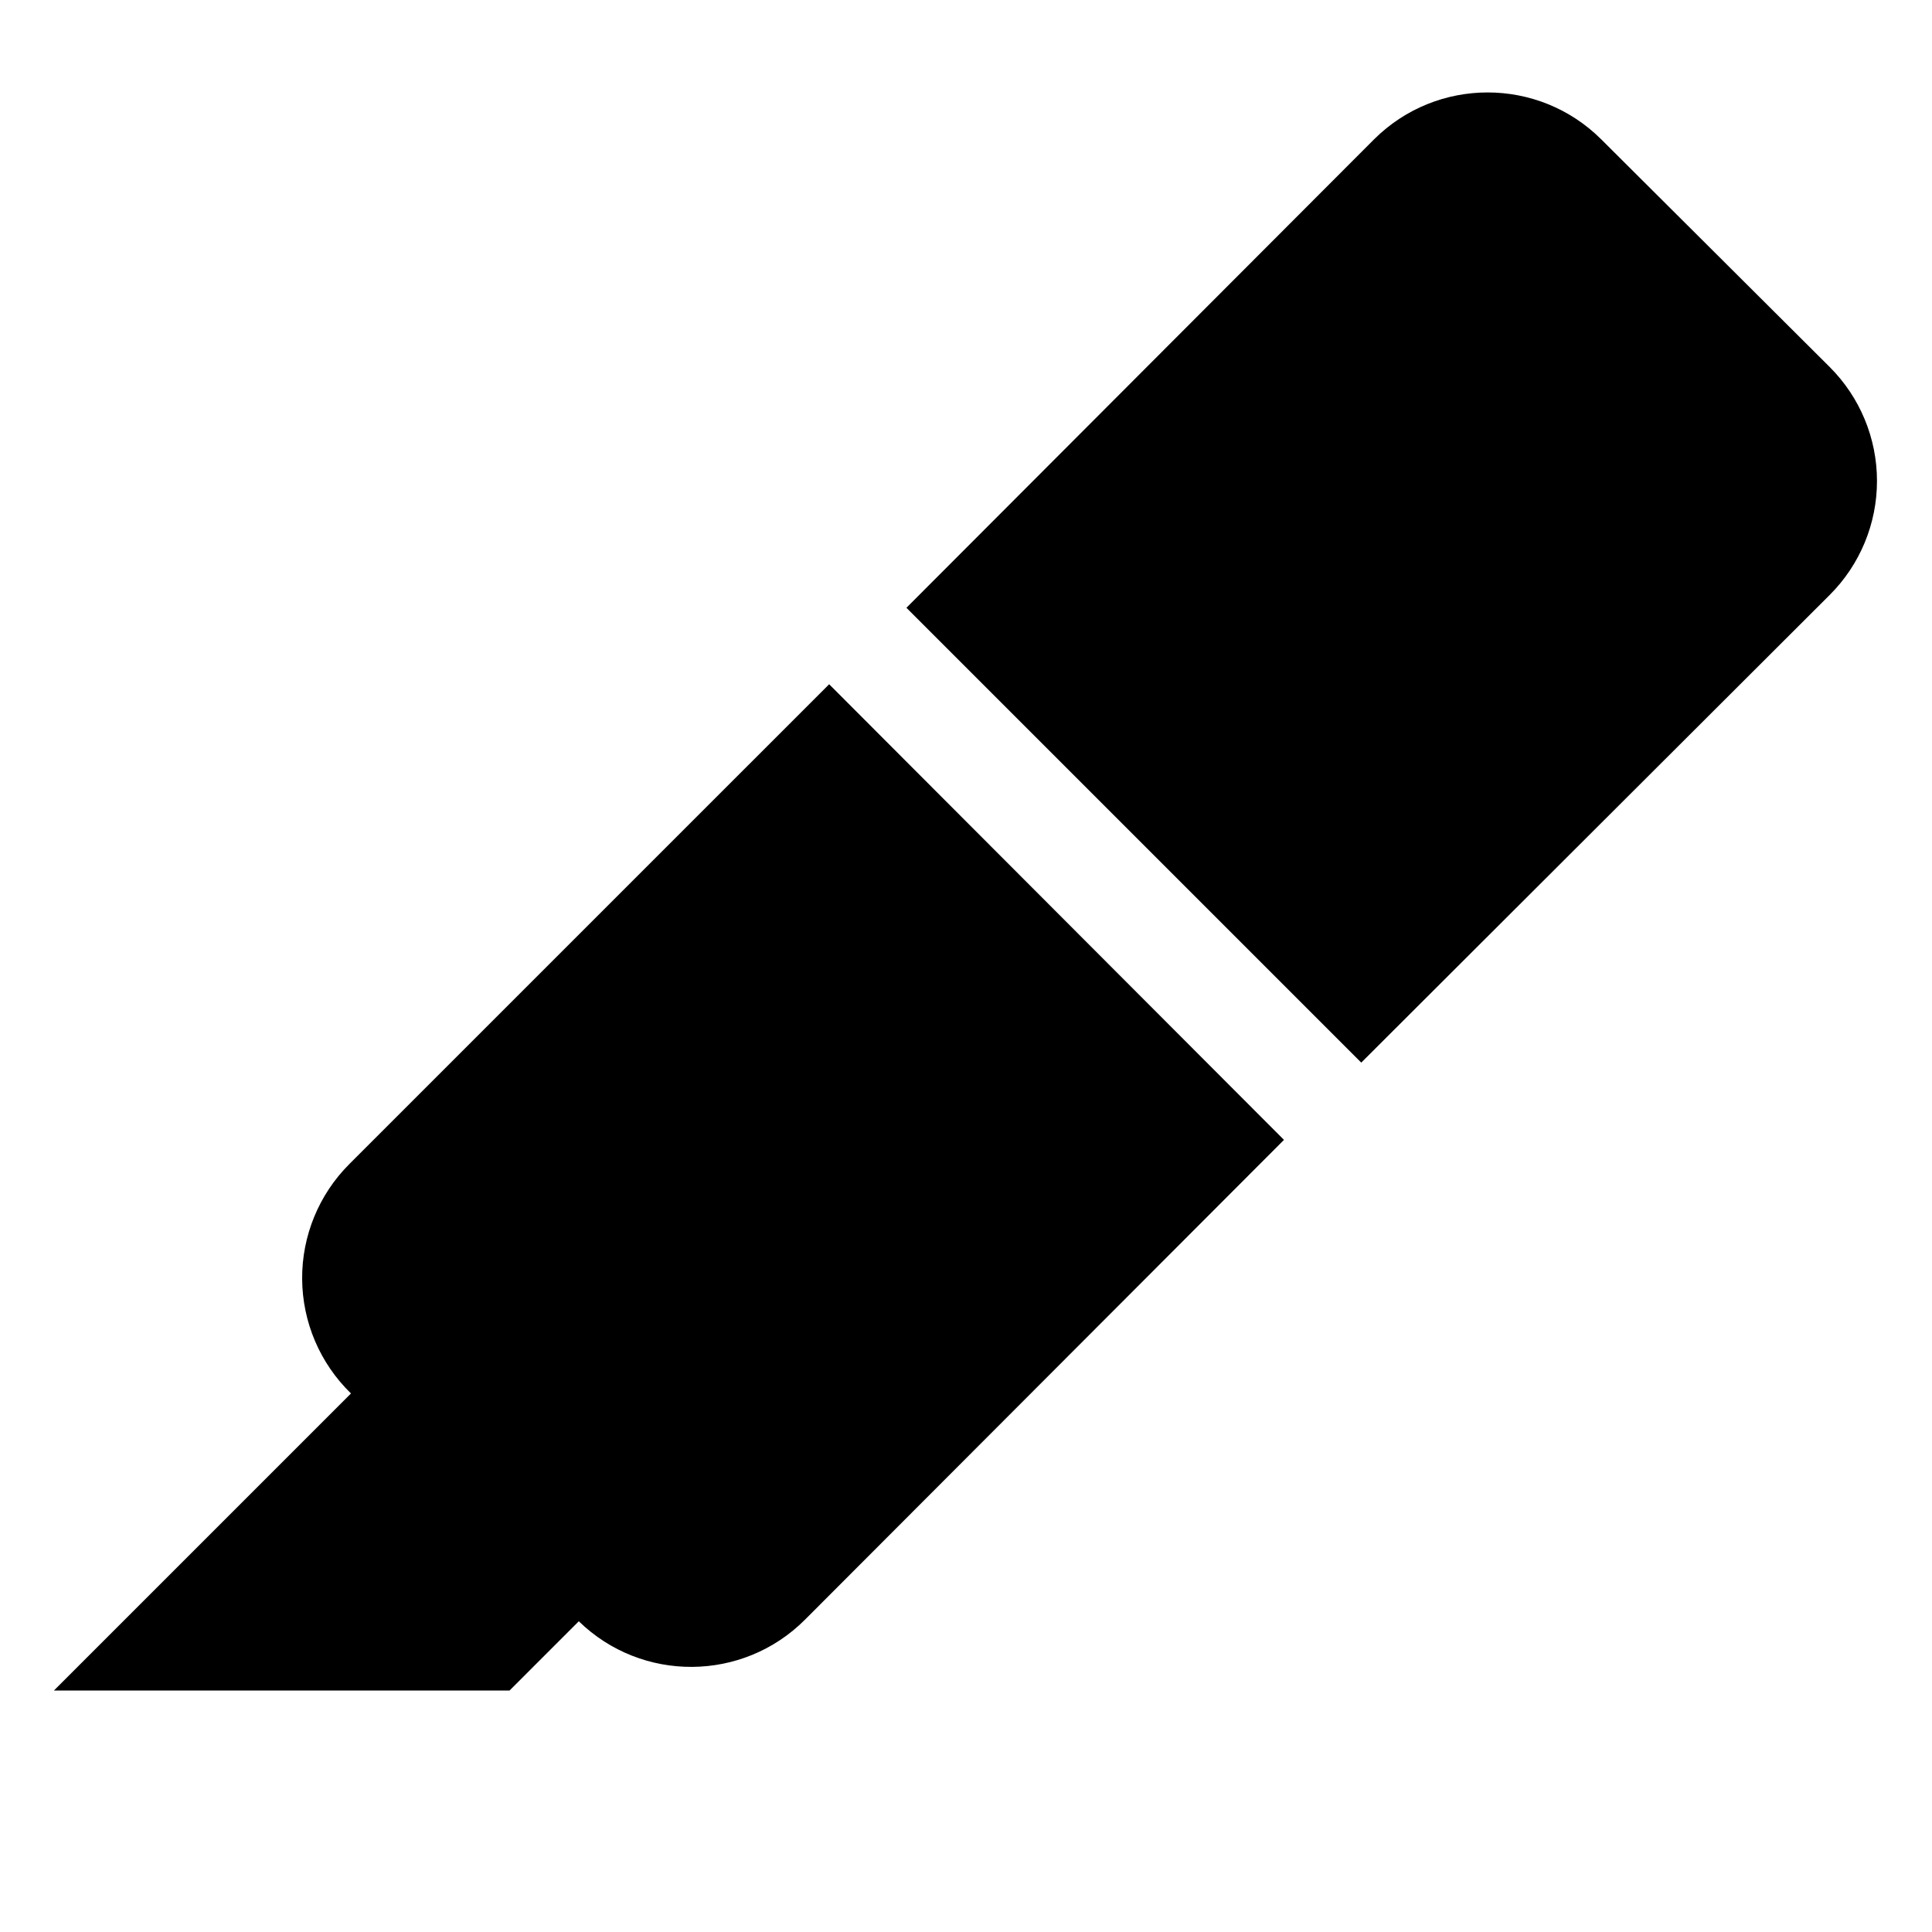
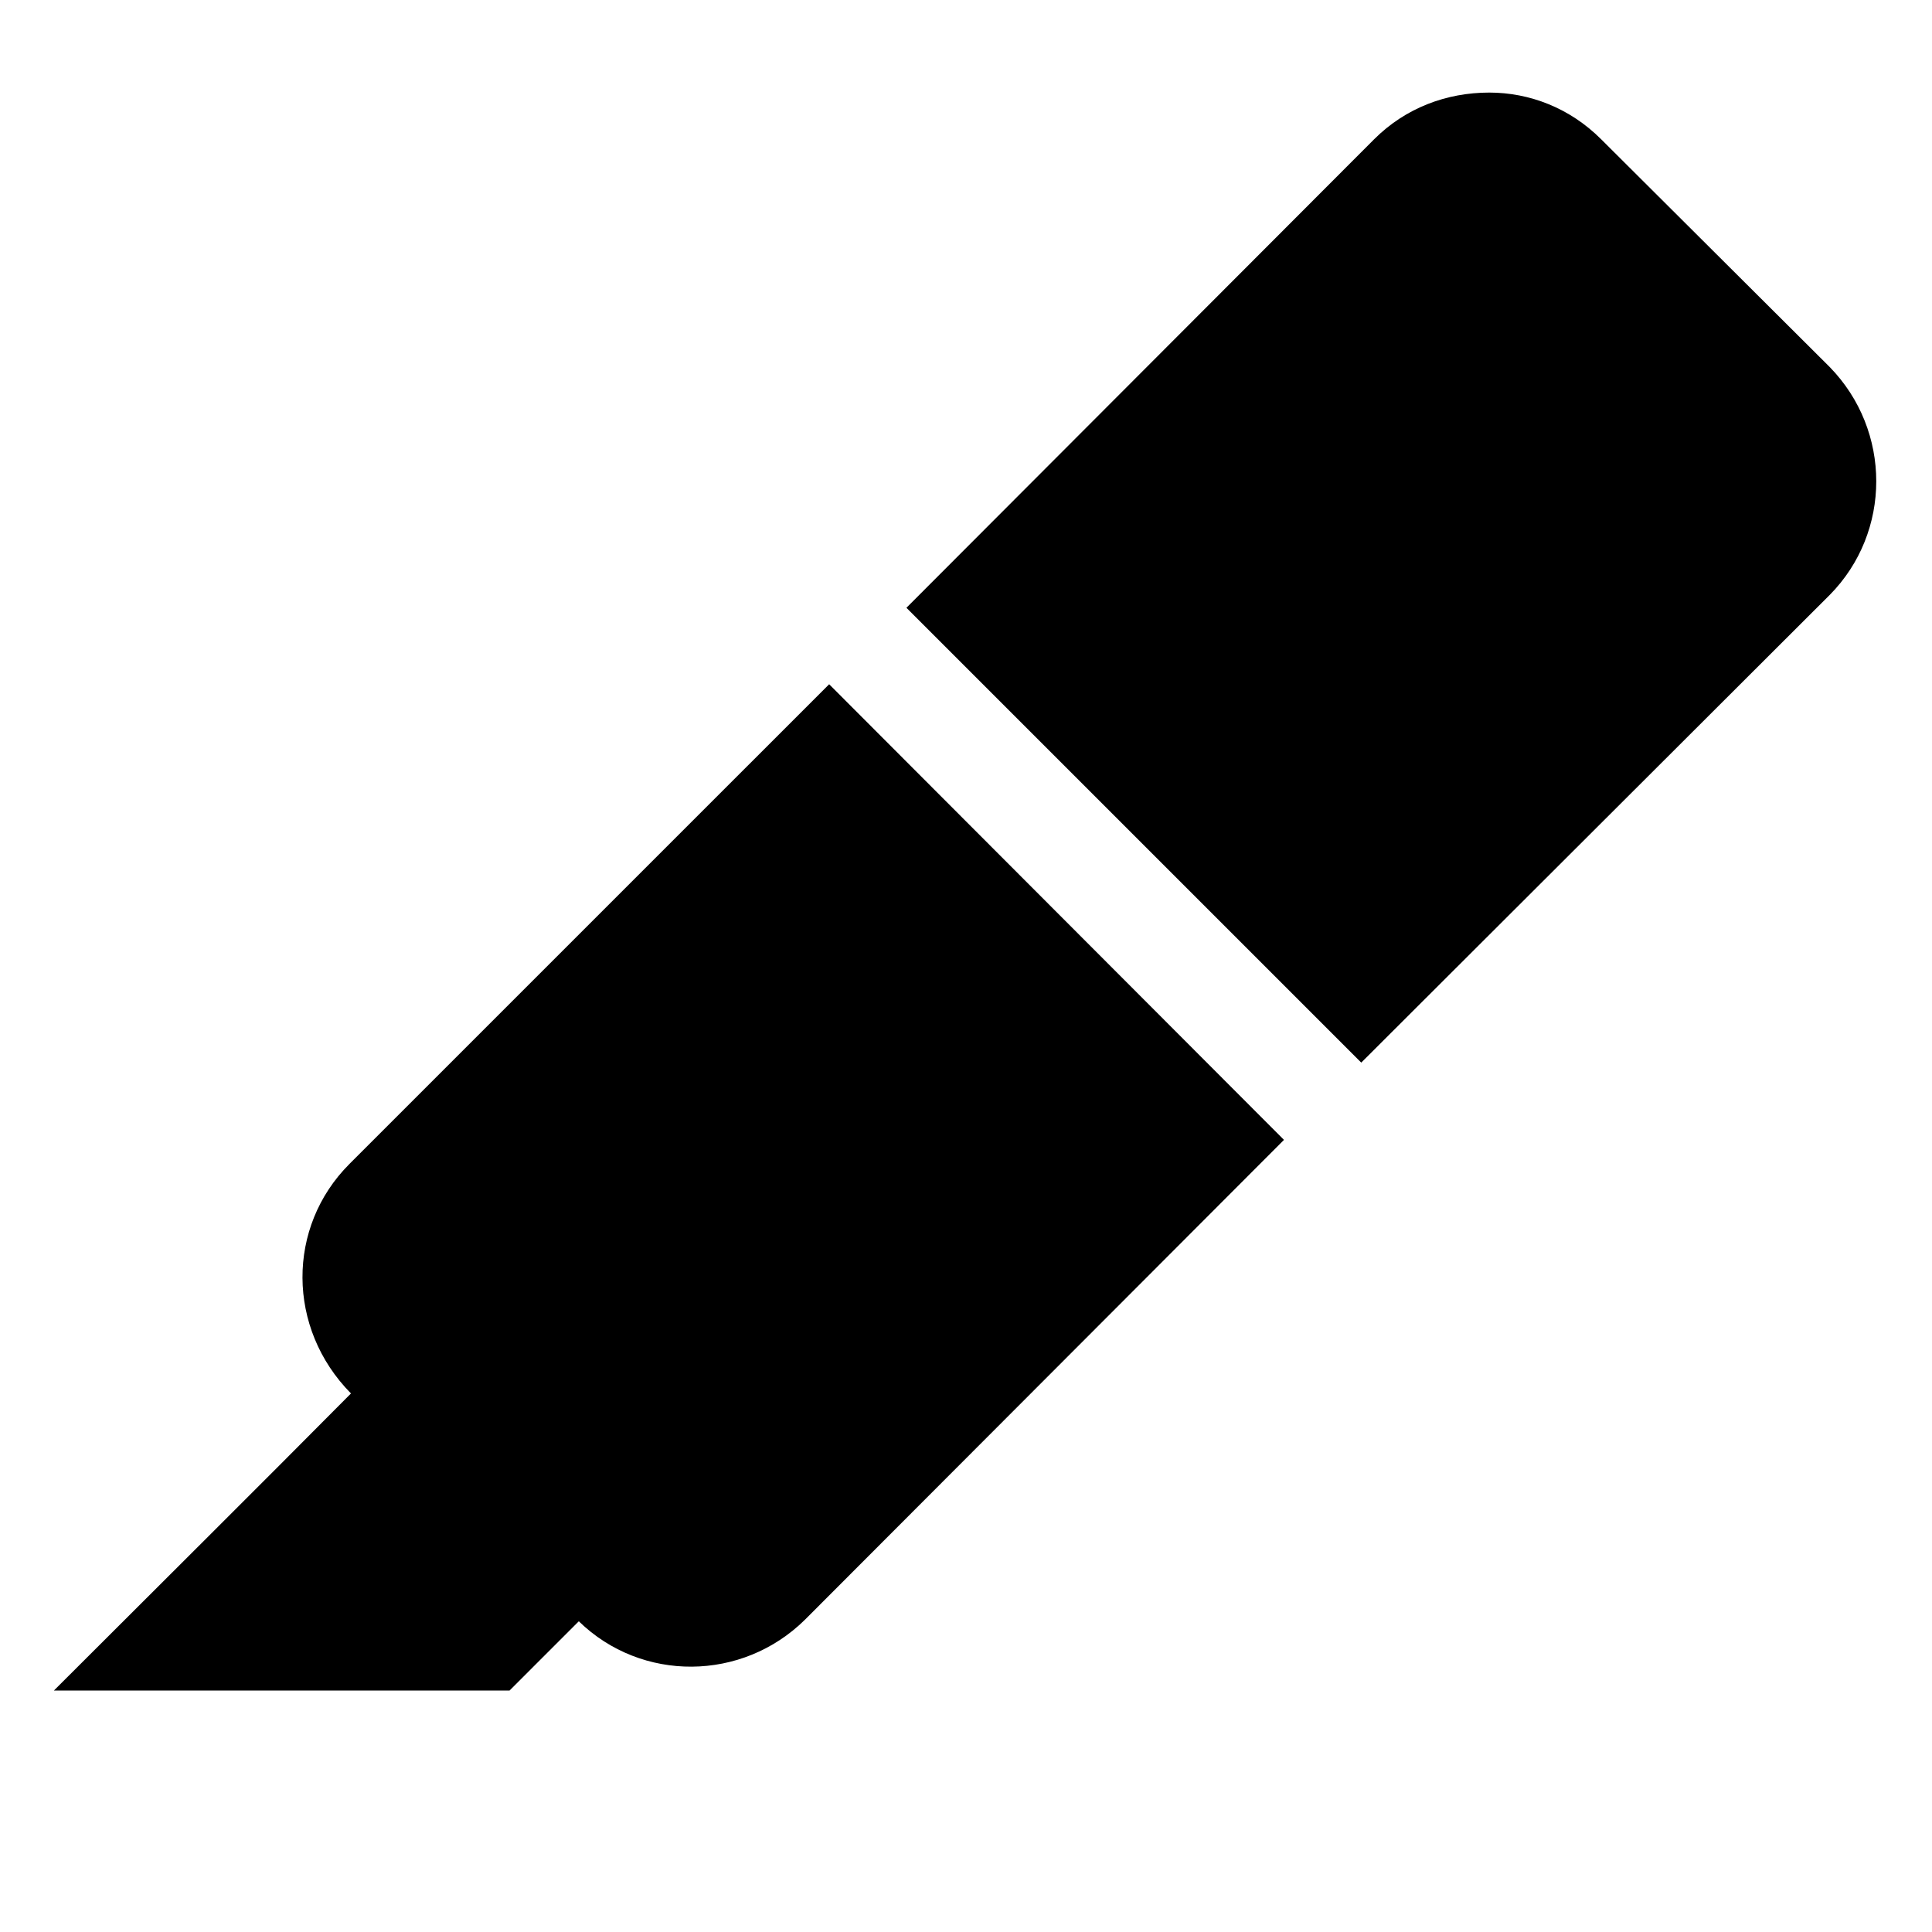
- <svg xmlns="http://www.w3.org/2000/svg" viewBox="0 0 24 24">
-   <path d="M11.26 7.55l5.65 5.65 5.82-5.81a2 2 0 0 0 0-2.83l-2.84-2.83a2 2 0 0 0-2.82 0zm-.96.95-5.96 5.96a2 2 0 0 0.02 2.85L.67 21h5.66l.86-.86a2 2 0 0 0 2.81-.02l5.95-5.96z" />
+ <svg viewBox="0 0 24 24">
+   <path d="M18.5,1.15C17.97,1.15 17.46,1.34 17.07,1.73L11.26,7.55L16.91,13.2L22.73,7.39C23.5,6.61 23.5,5.35 22.73,4.56L19.89,1.73C19.5,1.34 19,1.15 18.5,1.15M10.3,8.5L4.34,14.46C3.56,15.24 3.56,16.5 4.36,17.31C3.14,18.54 1.9,19.77 0.67,21H6.33L7.19,20.14C7.97,20.9 9.22,20.89 10,20.12L15.95,14.16" />
</svg>
